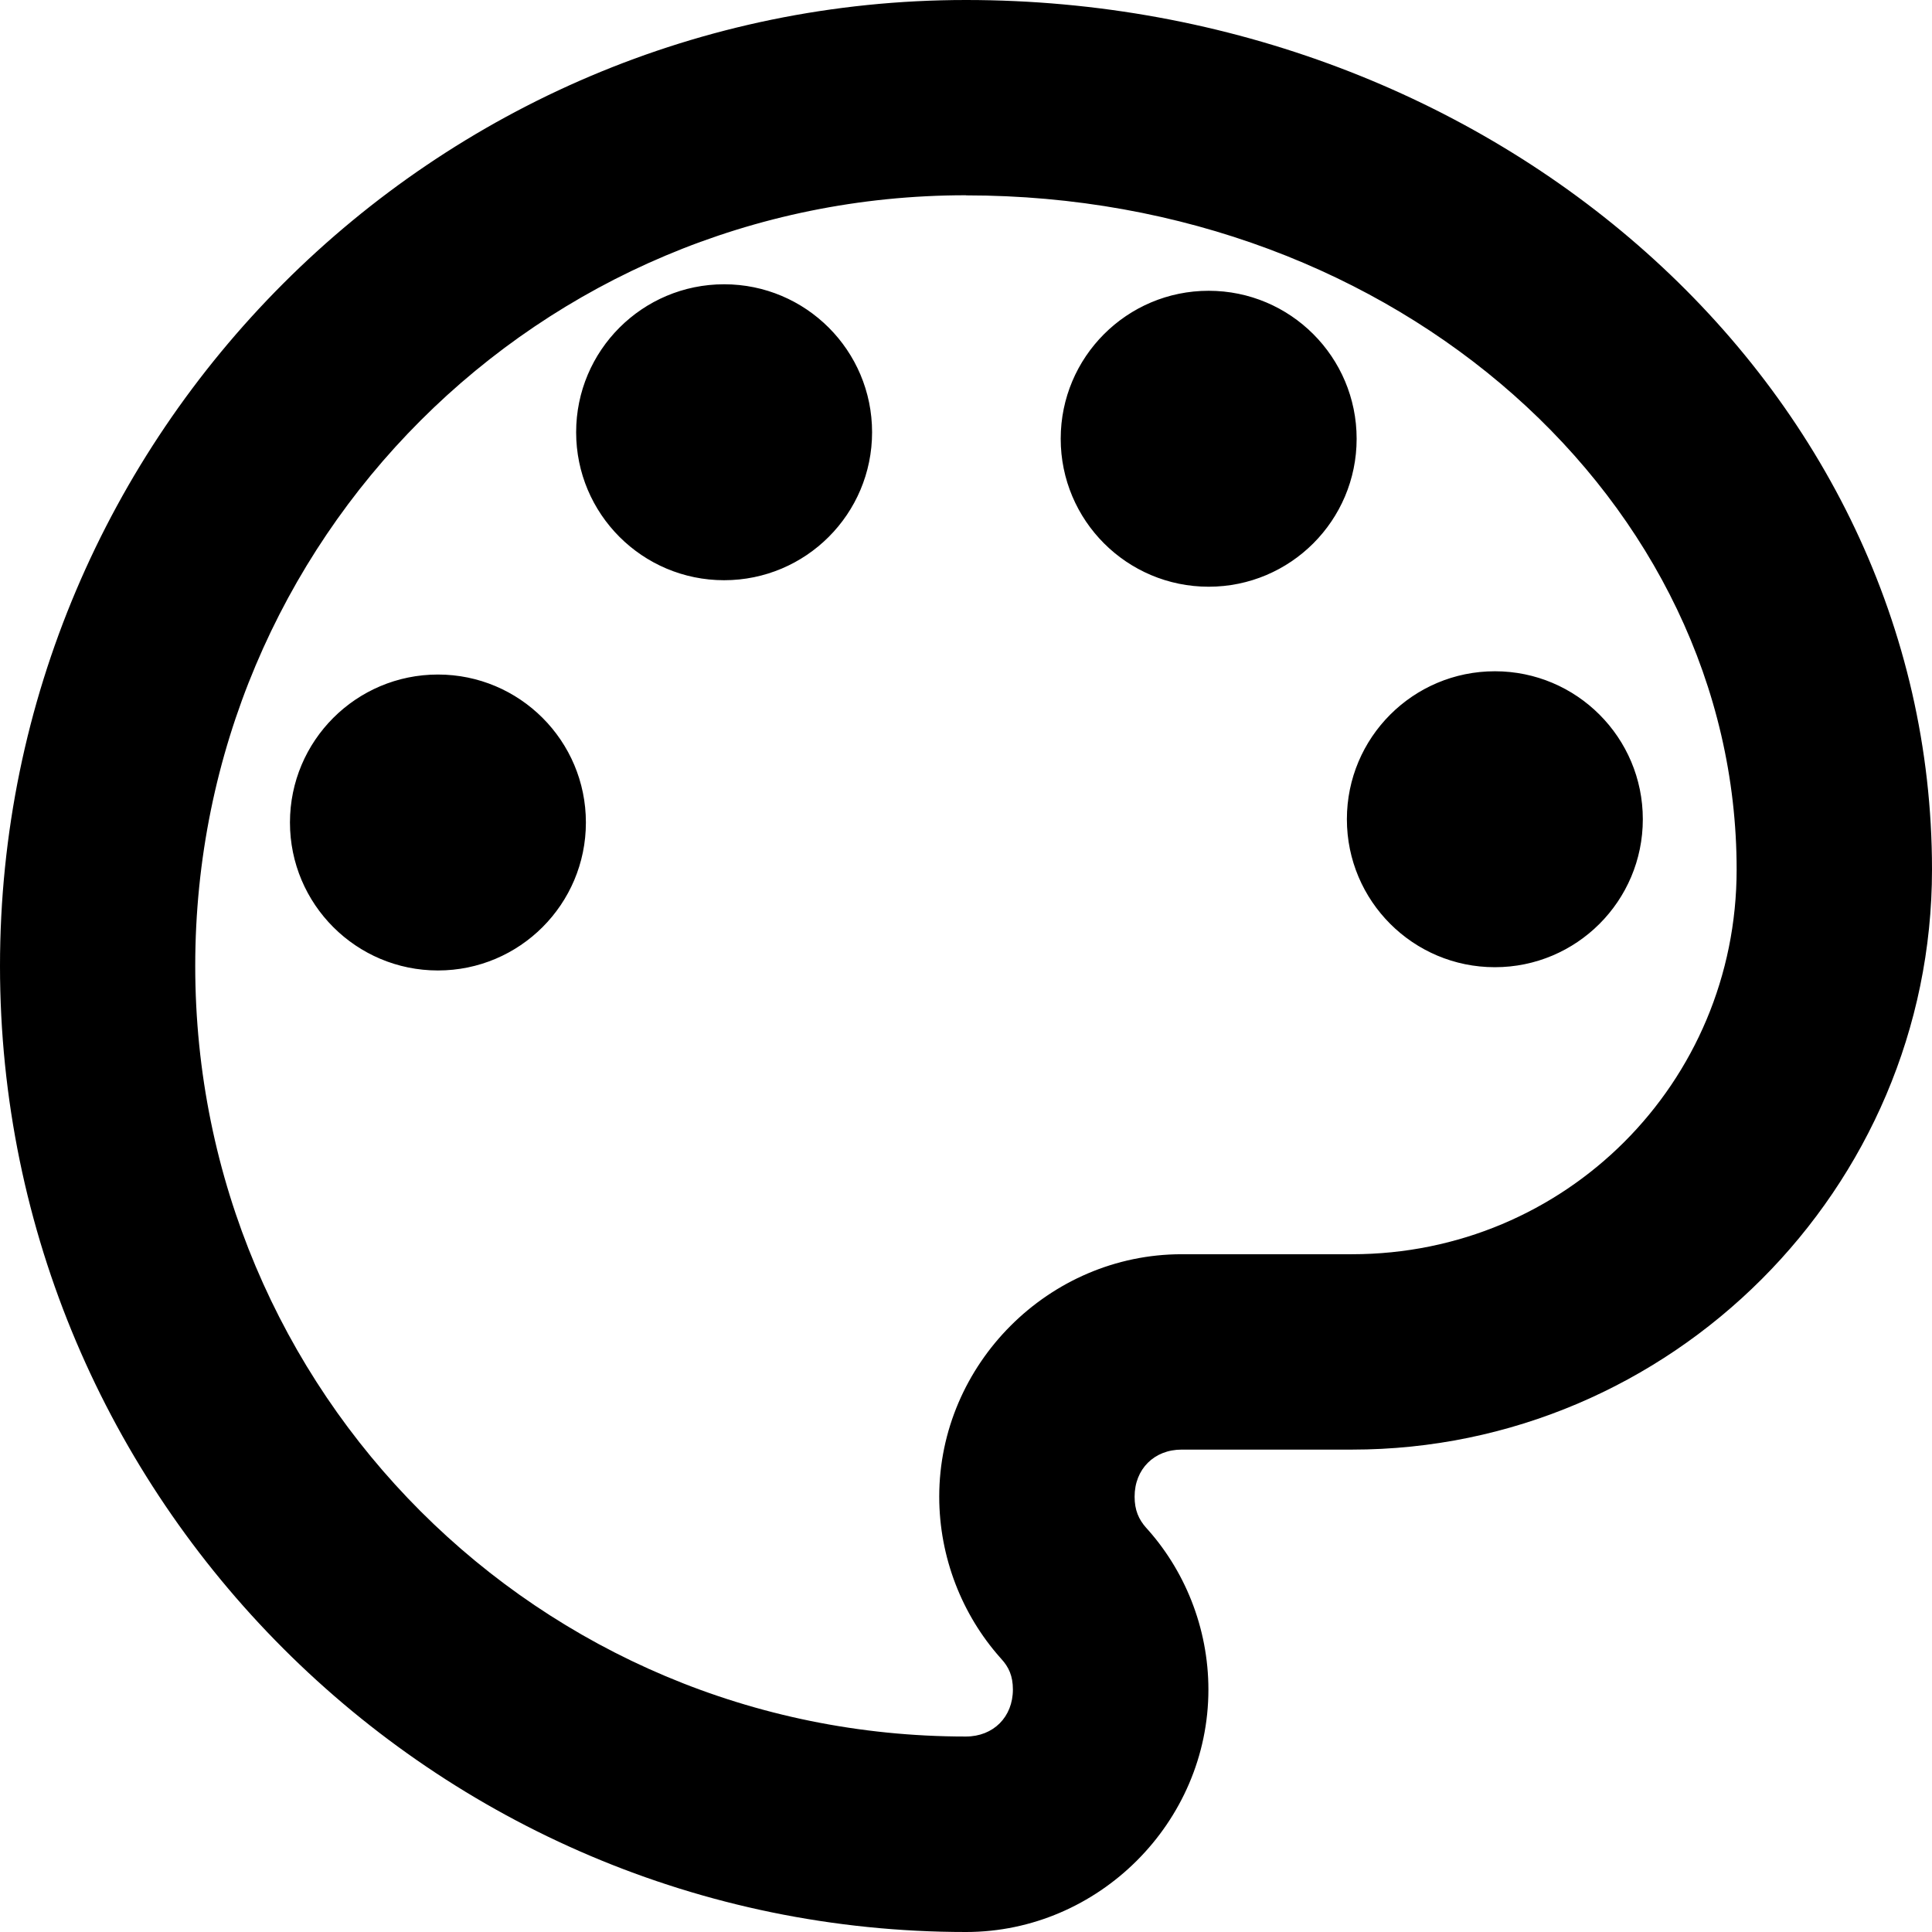
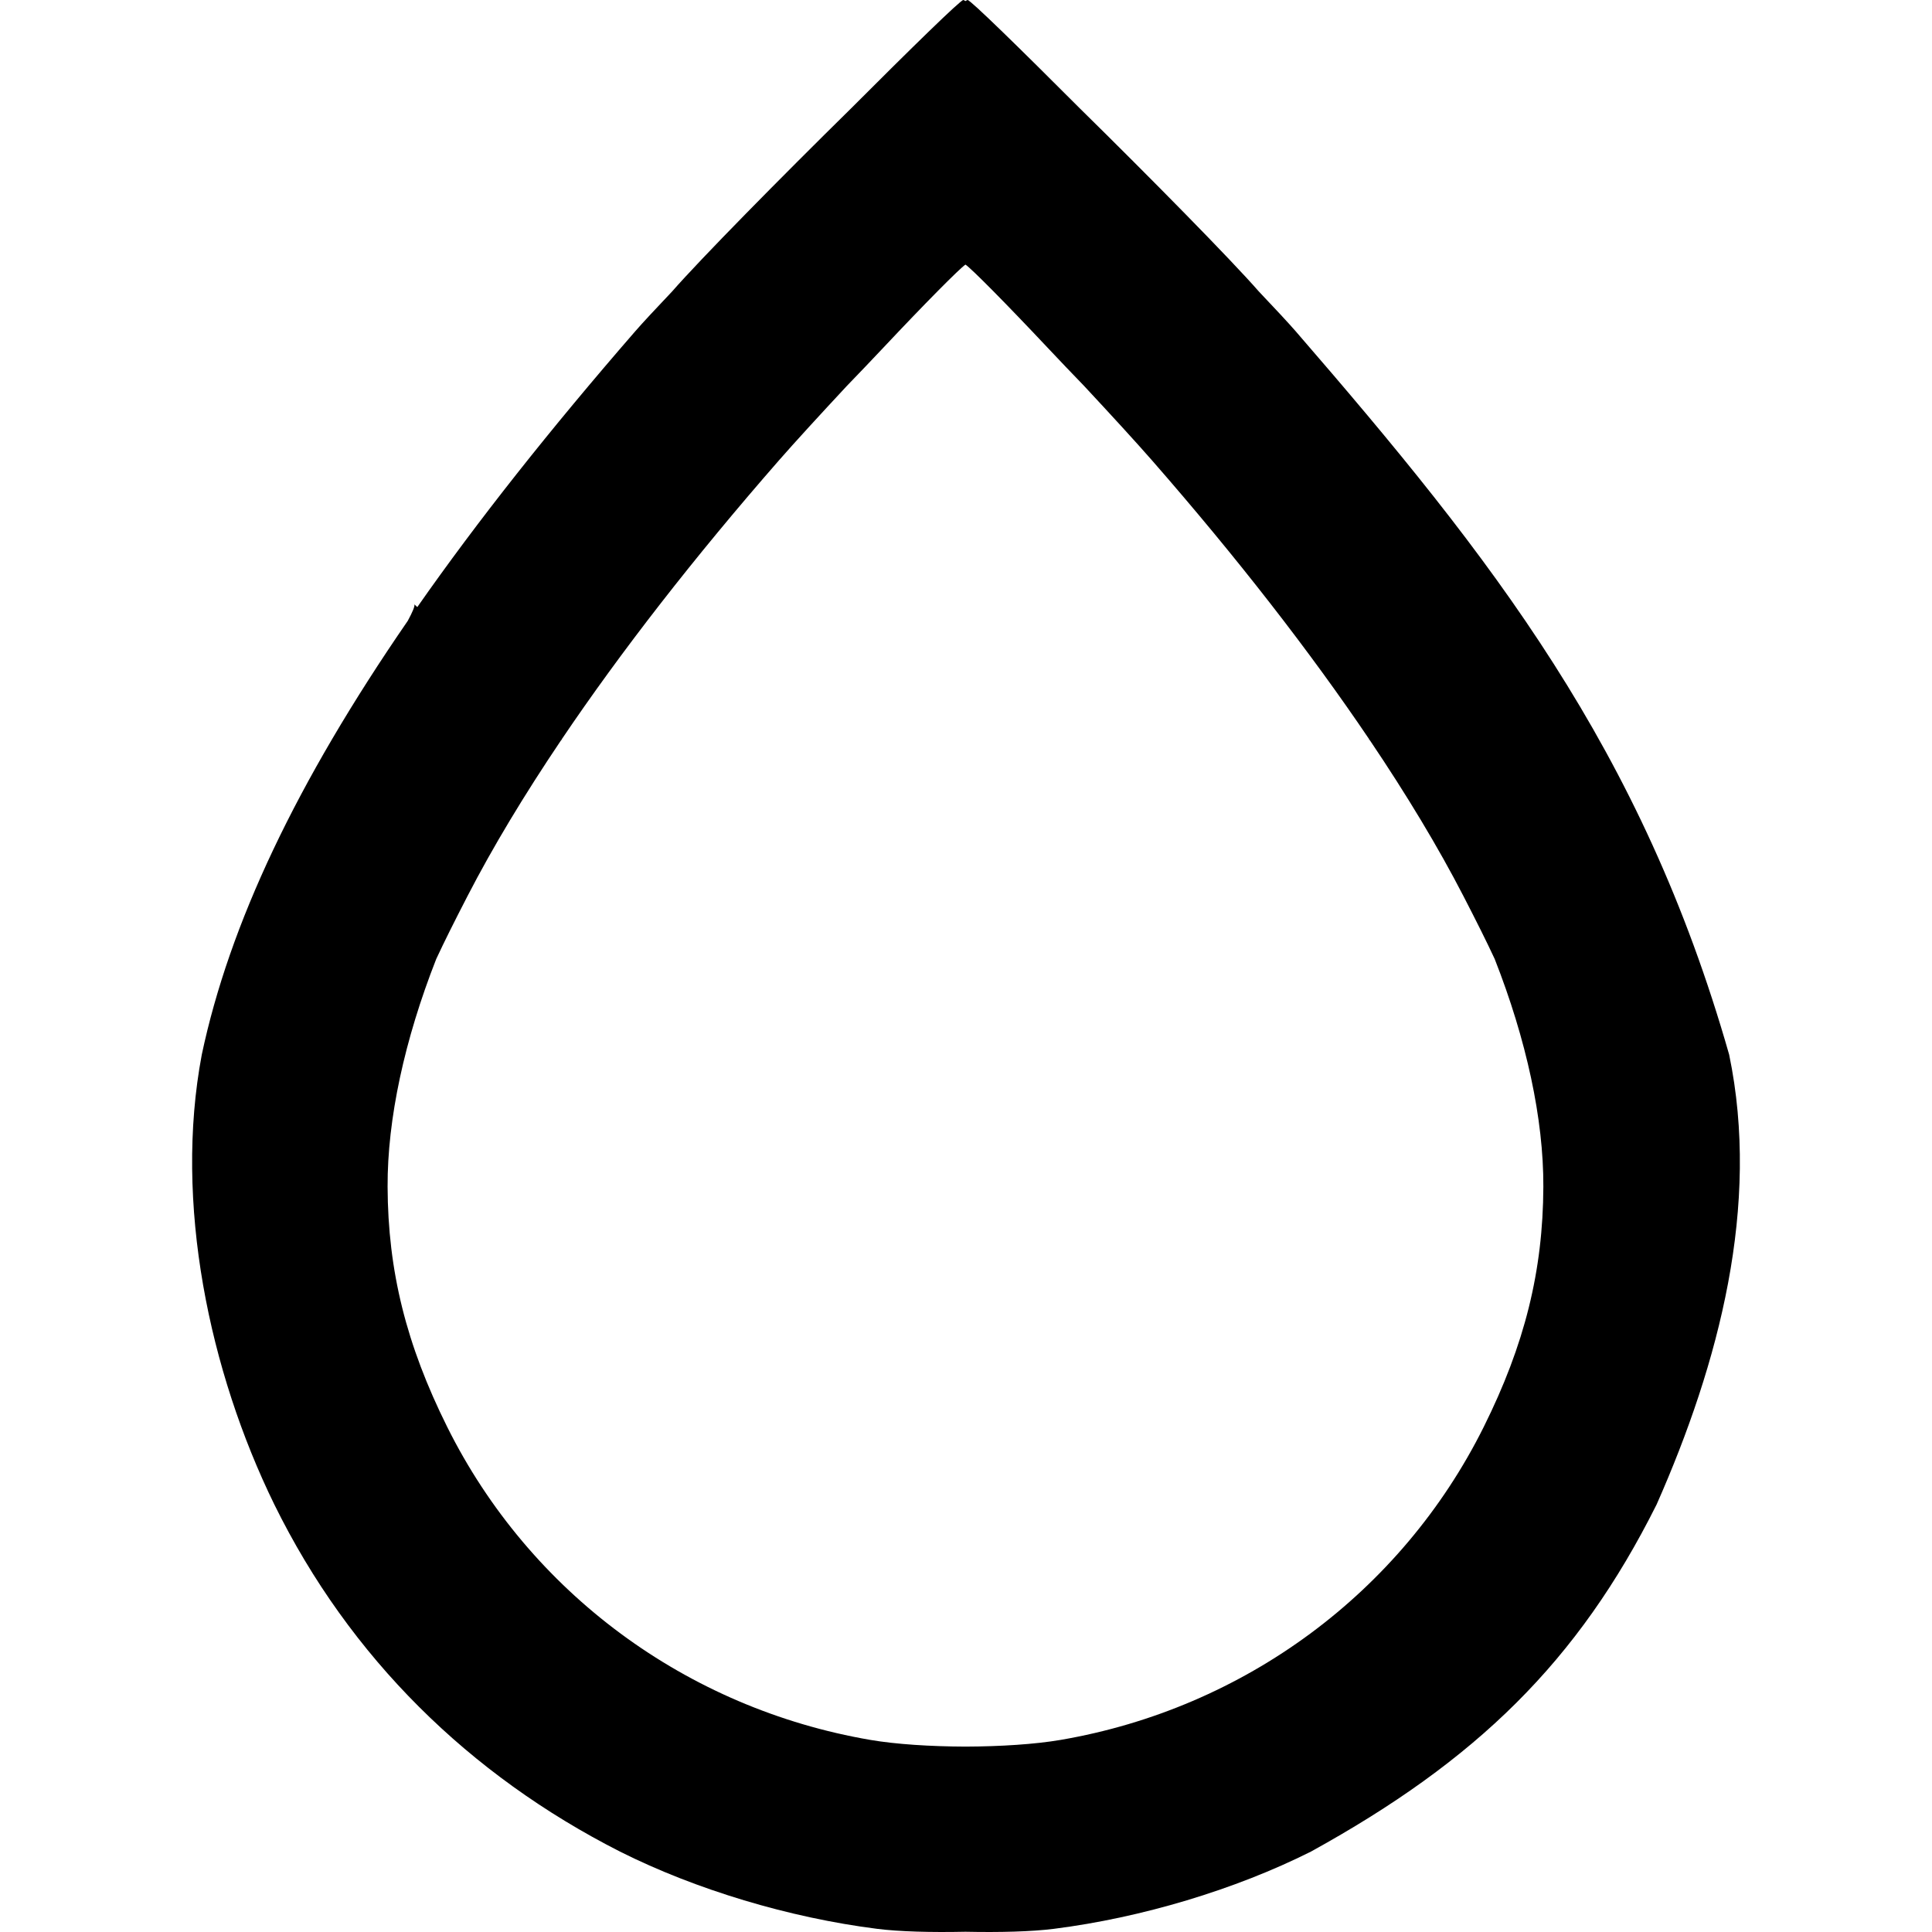
- <svg xmlns="http://www.w3.org/2000/svg" height="500" viewBox="0 0 500 500" width="500">
-   <path d="m250 0c-137.76 0-250 112.24-250 250s112.24 250 250 250c34.33 0 62.735-28.405 62.735-62.735 0-16.003-6.18-31.14-16.454-42.253l.35.388c-1.946-2.197-2.997-4.588-2.997-8.07 0-7.12 5.055-12.174 12.173-12.174h44.07c82.59 0 150.123-67.533 150.123-150.125 0-125.728-113.767-225.031-250-225.031zm0 50.562c111.955 0 199.44 79.474 199.44 174.47 0 55.234-44.33 99.562-99.565 99.562h-44.068c-34.33 0-62.735 28.405-62.735 62.735 0 15.742 5.944 30.58 15.73 41.616l.16.18.157.182c1.962 2.12 3.018 4.458 3.018 7.93 0 7.12-5.054 12.174-12.173 12.174-110.428 0-199.438-89.01-199.438-199.438 0-110.43 89.01-199.44 199.438-199.44zm-62.6 23.01a38.294 38.294 0 0 0 -38.295 38.294 38.294 38.294 0 0 0 38.295 38.294 38.294 38.294 0 0 0 38.294-38.294 38.294 38.294 0 0 0 -38.294-38.296zm125.404 1.682a38.294 38.294 0 0 0 -38.295 38.294 38.294 38.294 0 0 0 38.294 38.295 38.294 38.294 0 0 0 38.294-38.295 38.294 38.294 0 0 0 -38.294-38.294zm74.065 98.47a38.294 38.294 0 0 0 -38.296 38.295 38.294 38.294 0 0 0 38.295 38.293 38.294 38.294 0 0 0 38.293-38.294 38.294 38.294 0 0 0 -38.294-38.296zm-273.533.845a38.294 38.294 0 0 0 -38.295 38.293 38.294 38.294 0 0 0 38.295 38.294 38.294 38.294 0 0 0 38.294-38.294 38.294 38.294 0 0 0 -38.293-38.294z" />
+ <svg viewBox="0 0 500 500">
+   <defs />
+   <path d="M249.305 0c-.734 0-13.585 12.562-29.057 28.062-18.243 17.939-39.097 39.116-46.267 47.324-4.144 4.372-7.677 8.154-9.586 10.353-22.157 25.507-40.877 49.176-56.397 71.37l-.755-.691-.01.005c.195.39-.453 1.947-1.704 4.25-28.86 41.905-46.161 78.529-53.309 112.267-7.234 38.304 1.904 81.92 18.77 116.409 19.538 39.693 50.51 70.042 89.482 89.852 19.588 9.83 43.797 17.103 66.522 19.98 5.726.725 13.987.943 22.869.755 8.882.188 17.143-.03 22.868-.755 22.725-2.877 46.934-10.15 66.523-19.98 42.745-23.552 69.12-49.108 89.482-89.852 16.2-36.655 26.877-77.43 18.767-116.41-22.589-79.13-61.168-128.292-112.174-187.2-1.91-2.198-5.443-5.98-9.587-10.353-7.177-8.216-28.069-29.43-46.324-47.38C263.971 12.534 251.152 0 250.418 0c-.097 0-.295.106-.557.278-.263-.172-.461-.278-.558-.278zm.558 68.475c1.515.997 10.578 10.153 21.1 21.343a966.983 966.983 0 009.572 10.031c6.962 7.473 13.557 14.667 17.661 19.363 21.89 25.047 40.87 49.46 56.18 72.15l-.308.282c.071-.052.251-.2.264-.2.035 0 .084.027.128.044 9.603 14.24 17.769 27.805 24.27 40.406 3.462 6.71 6.016 11.818 8.096 16.29 8.21 20.878 12.663 41.448 12.591 58.95-.09 21.806-4.823 40.866-15.45 62.198-21.312 42.779-61.92 72.804-109.49 80.956-6.604 1.131-15.613 1.703-24.614 1.731-9.001-.028-18.01-.6-24.614-1.731-47.57-8.152-88.179-38.177-109.49-80.956-10.628-21.332-15.362-40.392-15.45-62.199-.072-17.497 4.378-38.062 12.584-58.936 2.08-4.474 4.637-9.587 8.102-16.303 6.502-12.6 14.668-26.166 24.27-40.406.045-.017.094-.044.129-.044.012 0 .192.148.263.2l-.307-.282c15.31-22.69 34.288-47.103 56.18-72.15 4.104-4.696 10.698-11.89 17.66-19.363 2.934-3.033 6.101-6.339 9.573-10.031 10.521-11.19 19.584-20.346 21.1-21.343z" />
</svg>
